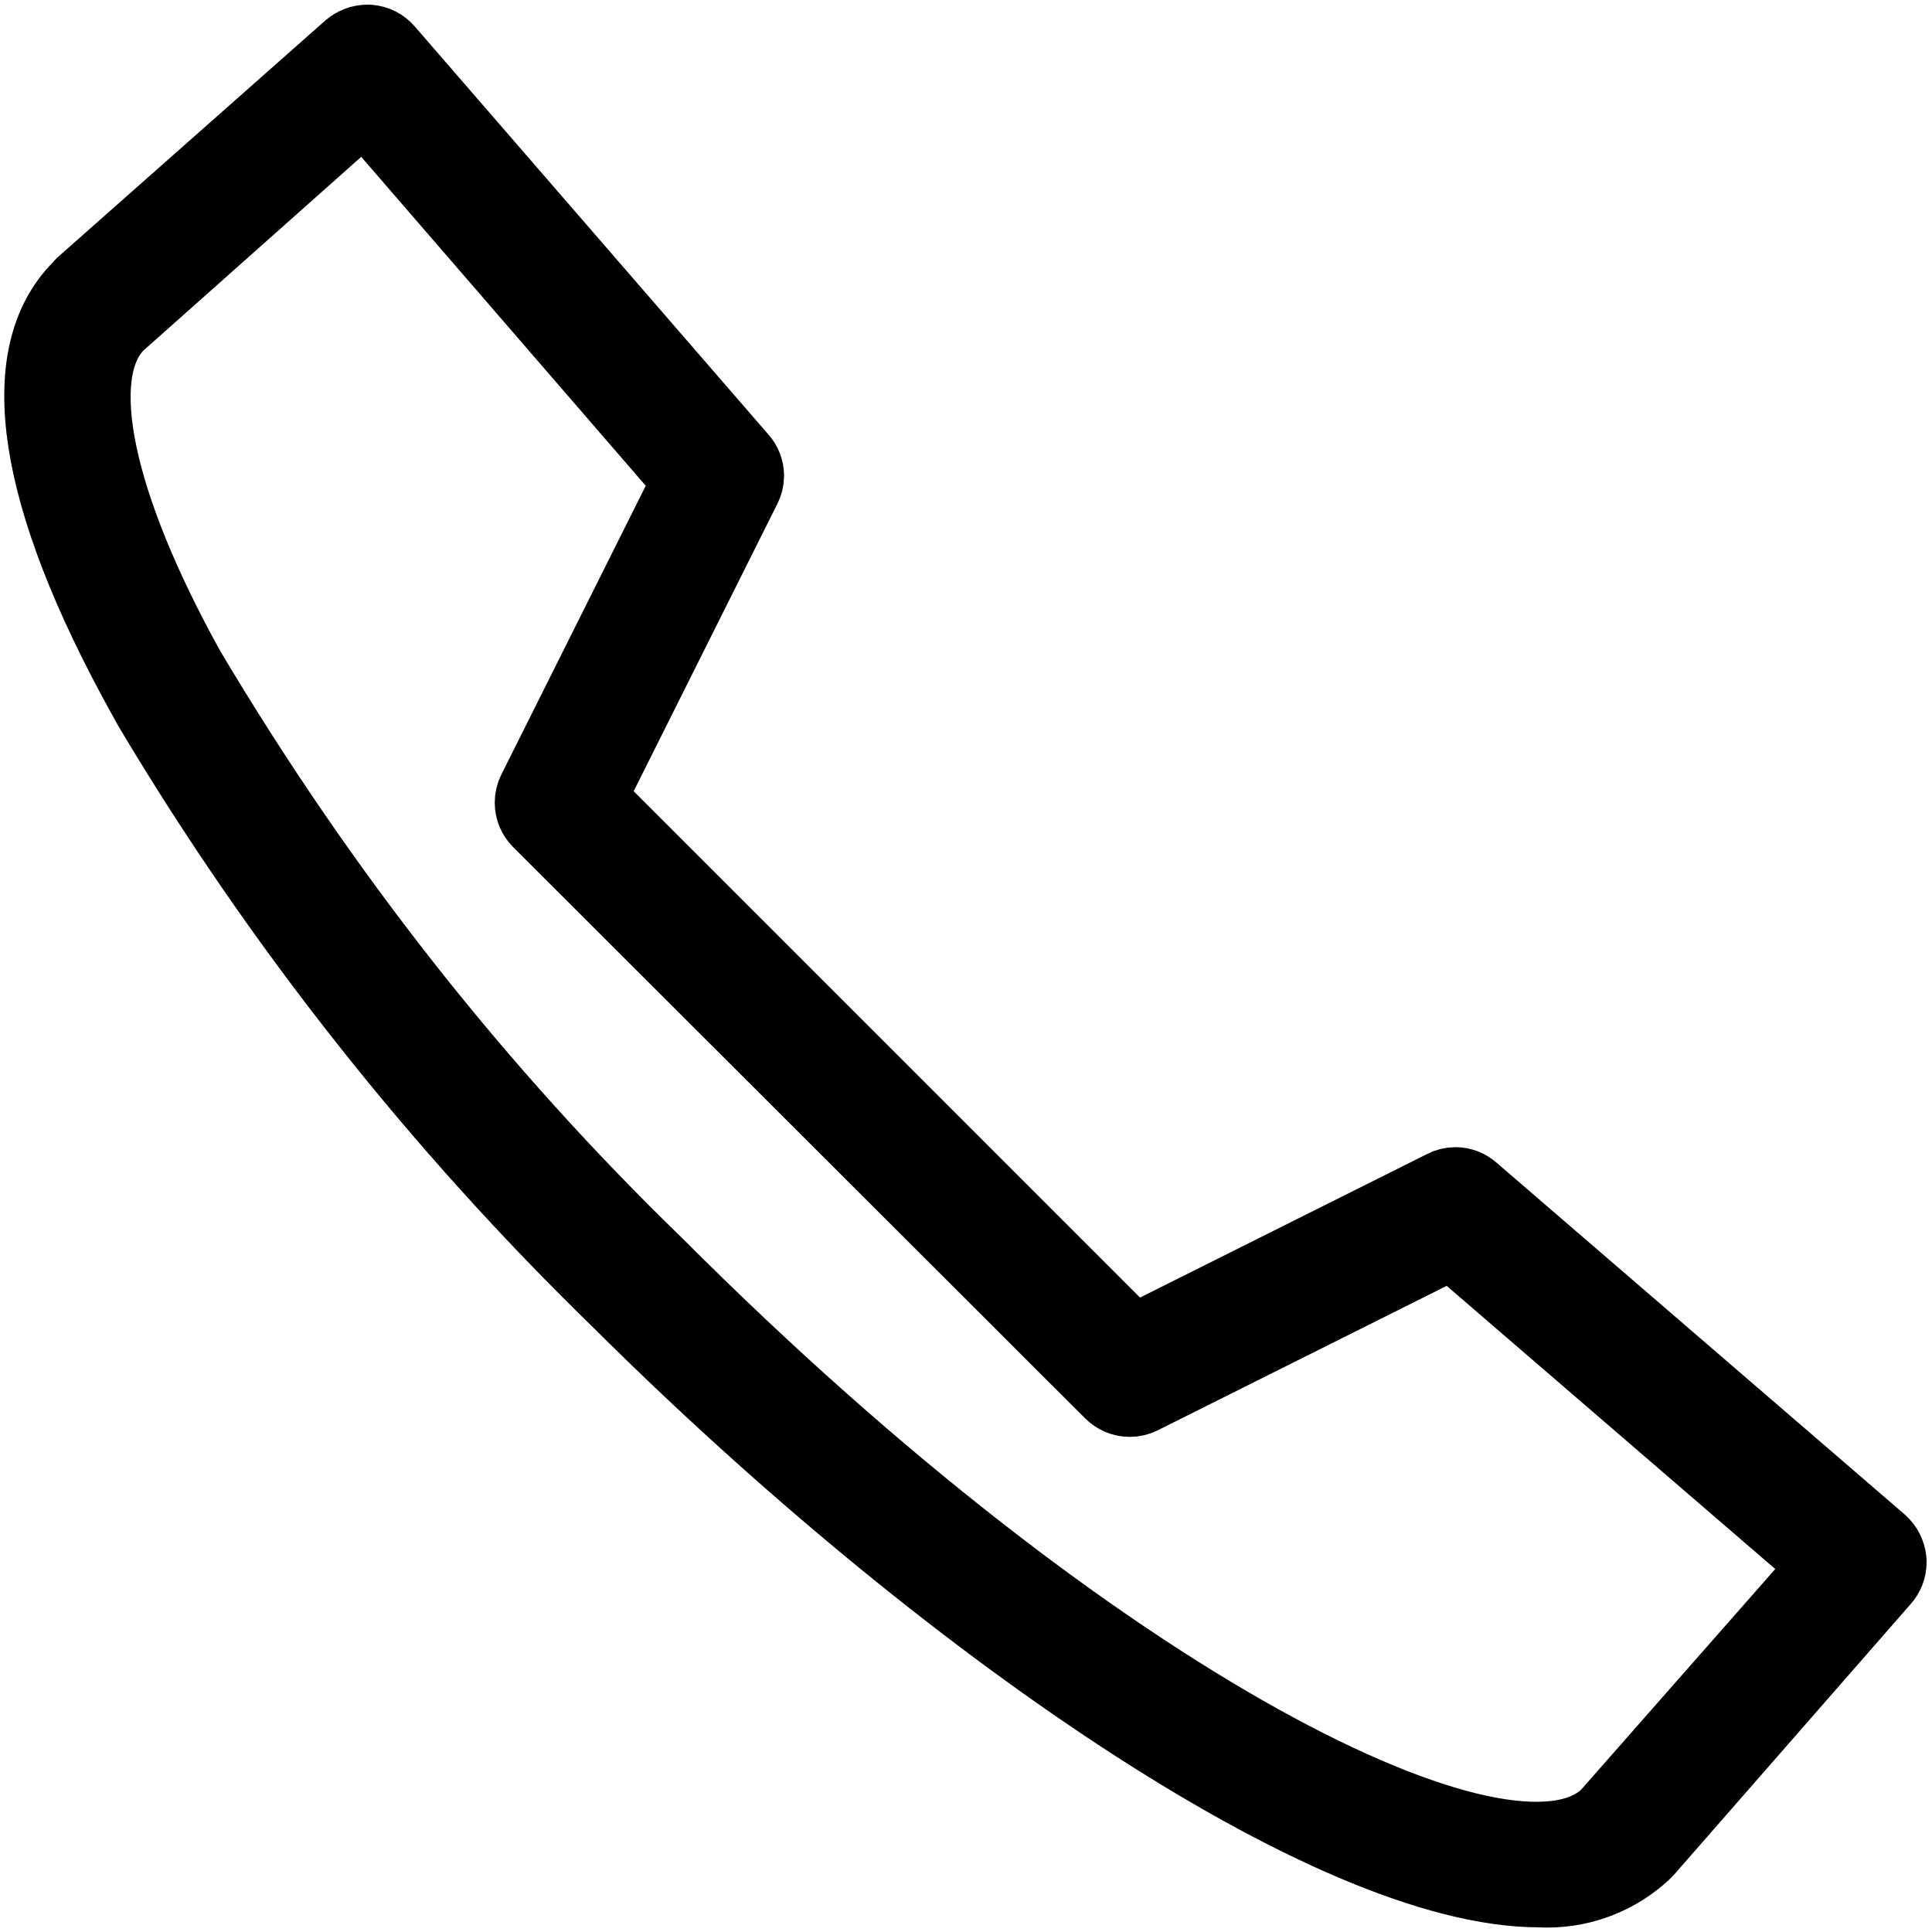
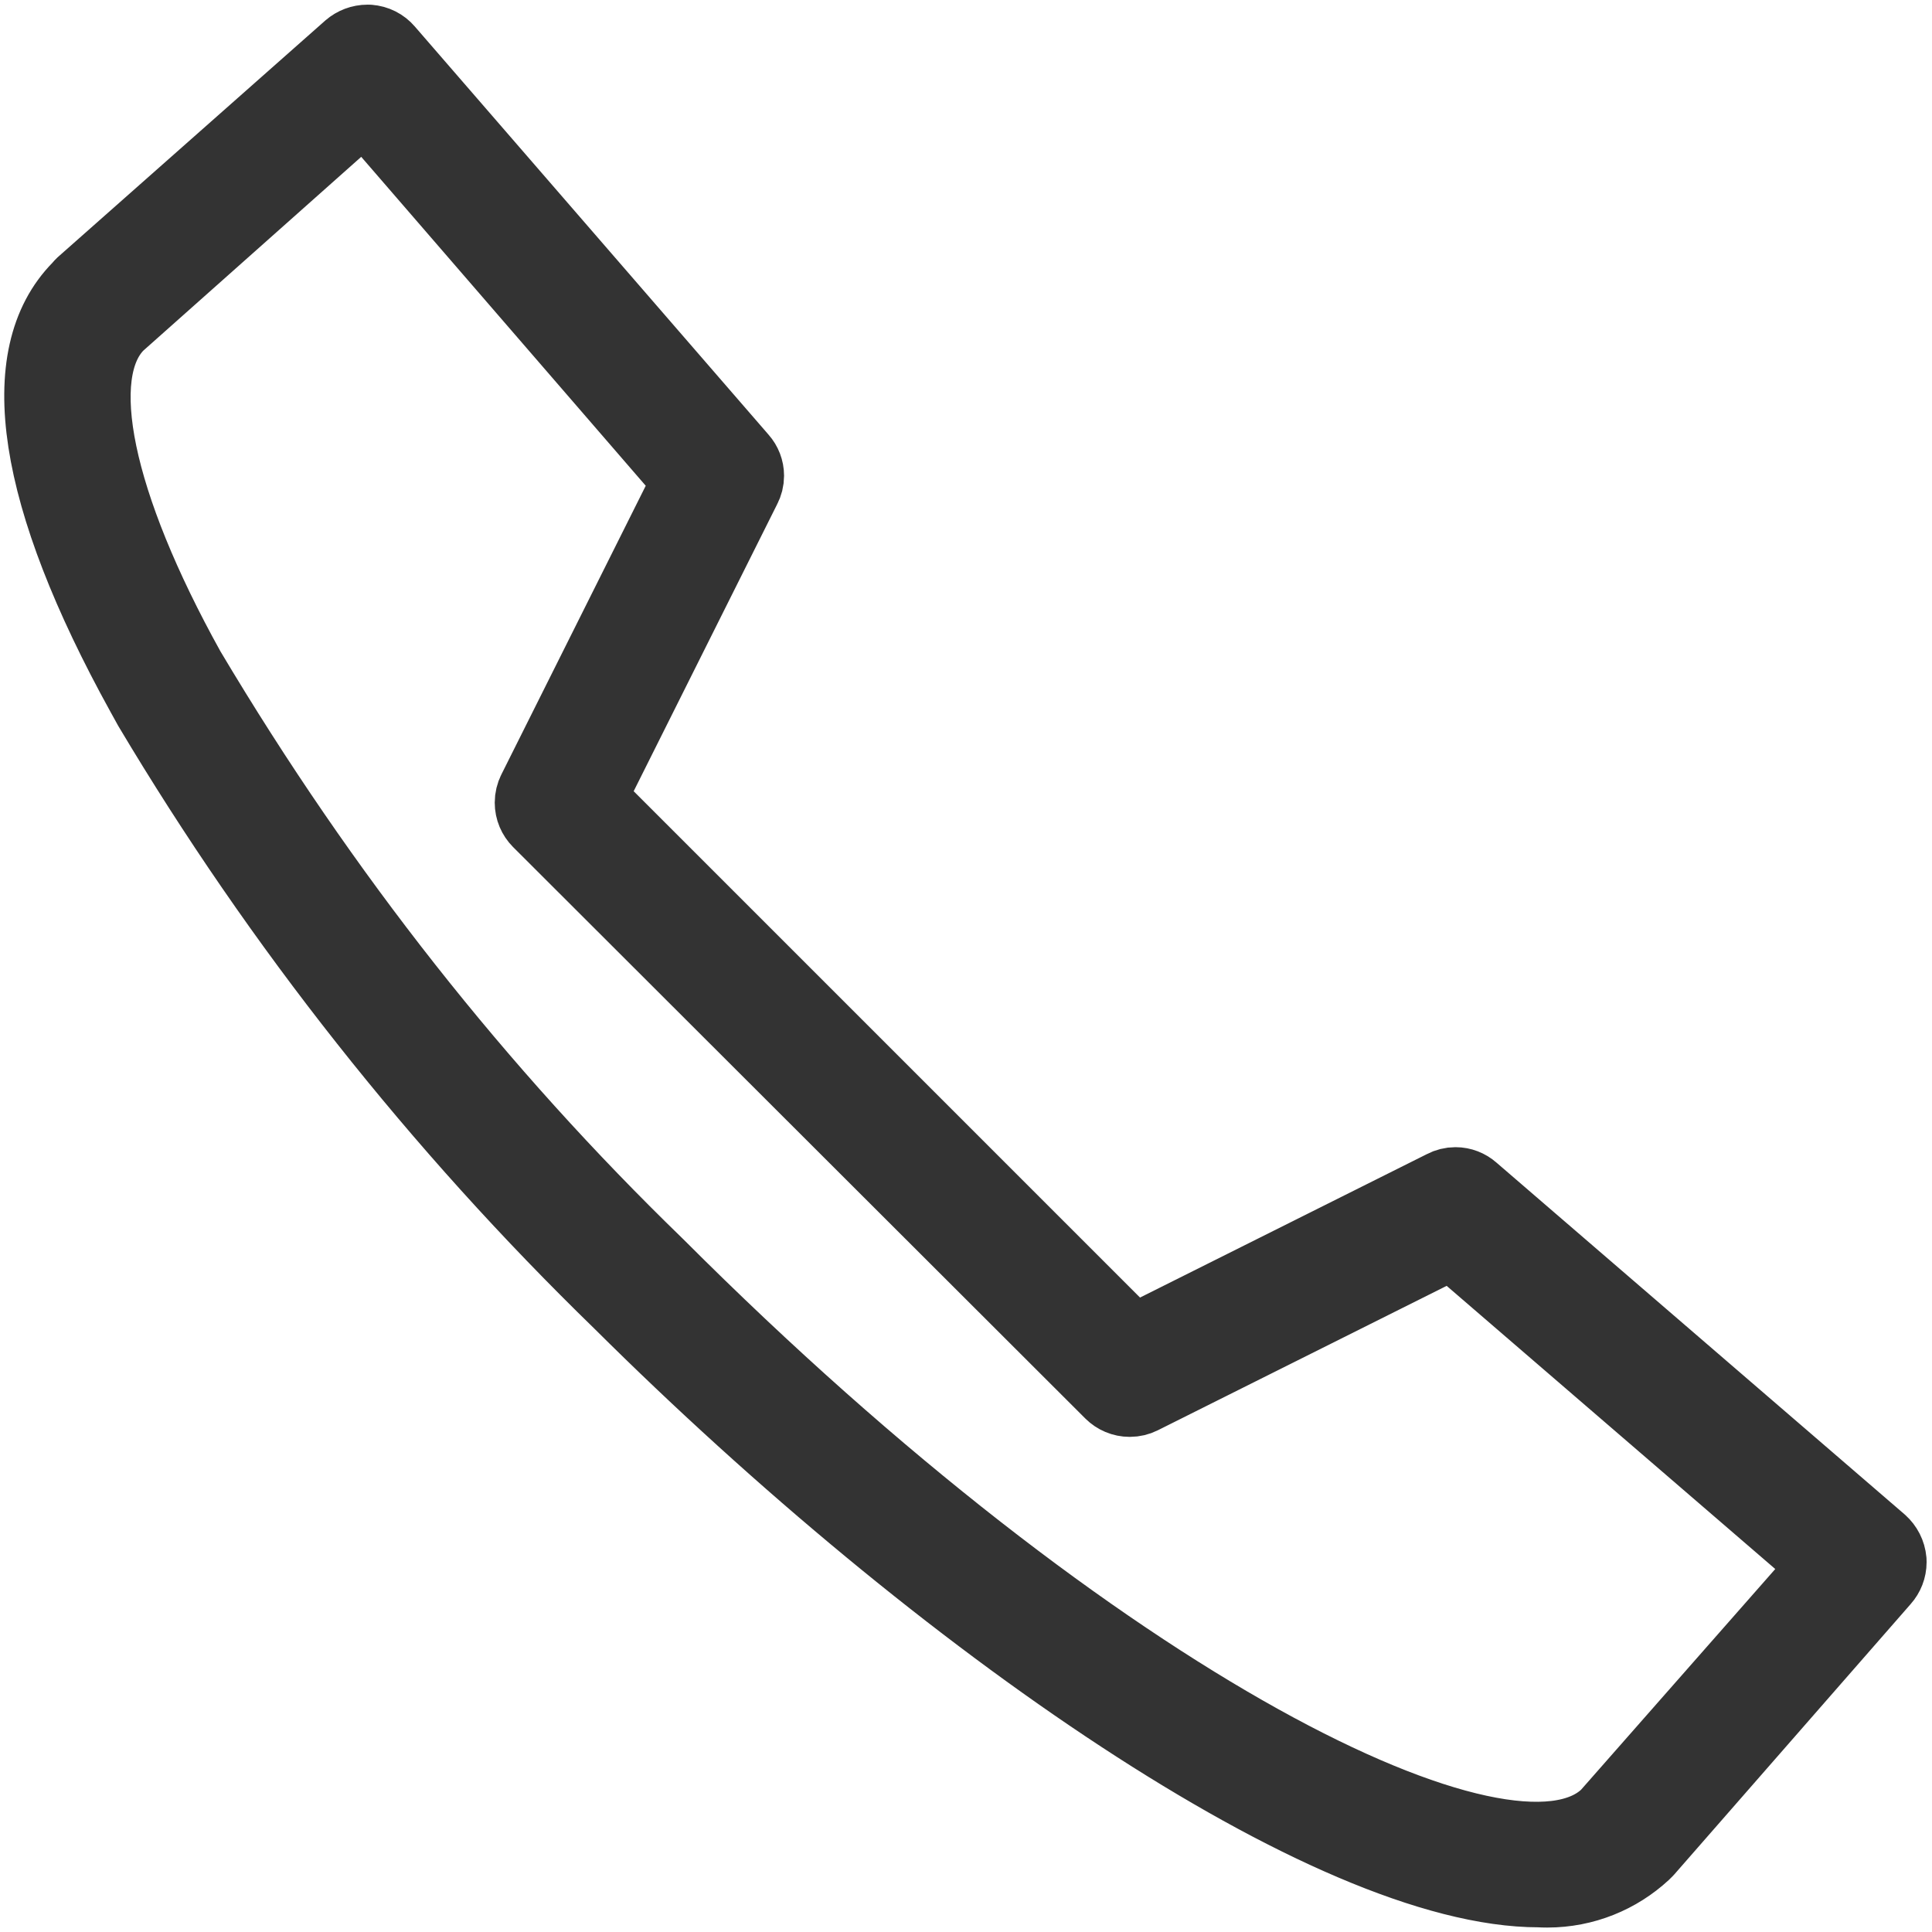
<svg xmlns="http://www.w3.org/2000/svg" viewBox="0 0 1024 1024">
-   <path fill="currentColor" stroke="currentColor" stroke-width="36" stroke-linejoin="round" transform="matrix(1 0 0 -1 0 960)" d="M815.718-43.52c-111.616 0-318.259 143.36-488.038 312.115-96.527 93.821-180.441 199.831-249.464 315.742l-3.874 7.023c-58.163 105.267-69.632 180.429-33.382 217.088l1.434 1.638 141.926 125.542c2.814 2.428 6.506 3.907 10.544 3.907 0.253 0 0.505-0.006 0.756-0.017l-0.036 0.001c4.273-0.289 8.031-2.285 10.633-5.305l0.017-0.020 187.597-216.474c2.321-2.622 3.738-6.090 3.738-9.889 0-2.523-0.625-4.901-1.729-6.986l0.039 0.081-81.92-163.84 286.72-286.72 163.84 81.92c2.004 1.065 4.381 1.69 6.905 1.69 3.799 0 7.267-1.417 9.905-3.752l-0.016 0.014 216.474-186.573c2.971-2.669 4.944-6.398 5.32-10.587l0.005-0.062c0.018-0.28 0.028-0.607 0.028-0.937 0-3.97-1.486-7.593-3.933-10.343l-125.324-143.344-1.638-1.638c-13.677-12.643-32.035-20.397-52.204-20.397-1.52 0-3.030 0.044-4.528 0.131l0.207-0.010zM193.126 902.451l-129.638-115.302c-25.19-25.19-11.059-93.389 37.683-181.248 71.52-120.189 153.795-223.843 248.038-315.226l0.385-0.371c233.472-233.677 450.56-340.992 501.35-291.43l115.507 131.277-197.018 169.779-163.84-81.92c-1.983-1-4.322-1.586-6.797-1.586-4.219 0-8.040 1.701-10.816 4.454l0.001-0.001-303.309 302.899c-2.752 2.775-4.453 6.597-4.453 10.815 0 2.476 0.586 4.815 1.626 6.886l-0.040-0.088 81.92 163.84z" />
+   <path fill="#333" stroke="#333" stroke-width="36" stroke-linejoin="round" transform="matrix(1 0 0 -1 0 960)" d="M815.718-43.52c-111.616 0-318.259 143.36-488.038 312.115-96.527 93.821-180.441 199.831-249.464 315.742l-3.874 7.023c-58.163 105.267-69.632 180.429-33.382 217.088l1.434 1.638 141.926 125.542c2.814 2.428 6.506 3.907 10.544 3.907 0.253 0 0.505-0.006 0.756-0.017l-0.036 0.001c4.273-0.289 8.031-2.285 10.633-5.305l0.017-0.020 187.597-216.474c2.321-2.622 3.738-6.090 3.738-9.889 0-2.523-0.625-4.901-1.729-6.986l0.039 0.081-81.92-163.84 286.72-286.72 163.84 81.92c2.004 1.065 4.381 1.69 6.905 1.69 3.799 0 7.267-1.417 9.905-3.752l-0.016 0.014 216.474-186.573c2.971-2.669 4.944-6.398 5.32-10.587l0.005-0.062c0.018-0.28 0.028-0.607 0.028-0.937 0-3.97-1.486-7.593-3.933-10.343l-125.324-143.344-1.638-1.638c-13.677-12.643-32.035-20.397-52.204-20.397-1.52 0-3.030 0.044-4.528 0.131l0.207-0.010zM193.126 902.451l-129.638-115.302c-25.19-25.19-11.059-93.389 37.683-181.248 71.52-120.189 153.795-223.843 248.038-315.226l0.385-0.371c233.472-233.677 450.56-340.992 501.35-291.43l115.507 131.277-197.018 169.779-163.84-81.92c-1.983-1-4.322-1.586-6.797-1.586-4.219 0-8.040 1.701-10.816 4.454l0.001-0.001-303.309 302.899c-2.752 2.775-4.453 6.597-4.453 10.815 0 2.476 0.586 4.815 1.626 6.886l-0.040-0.088 81.92 163.84z" />
</svg>
